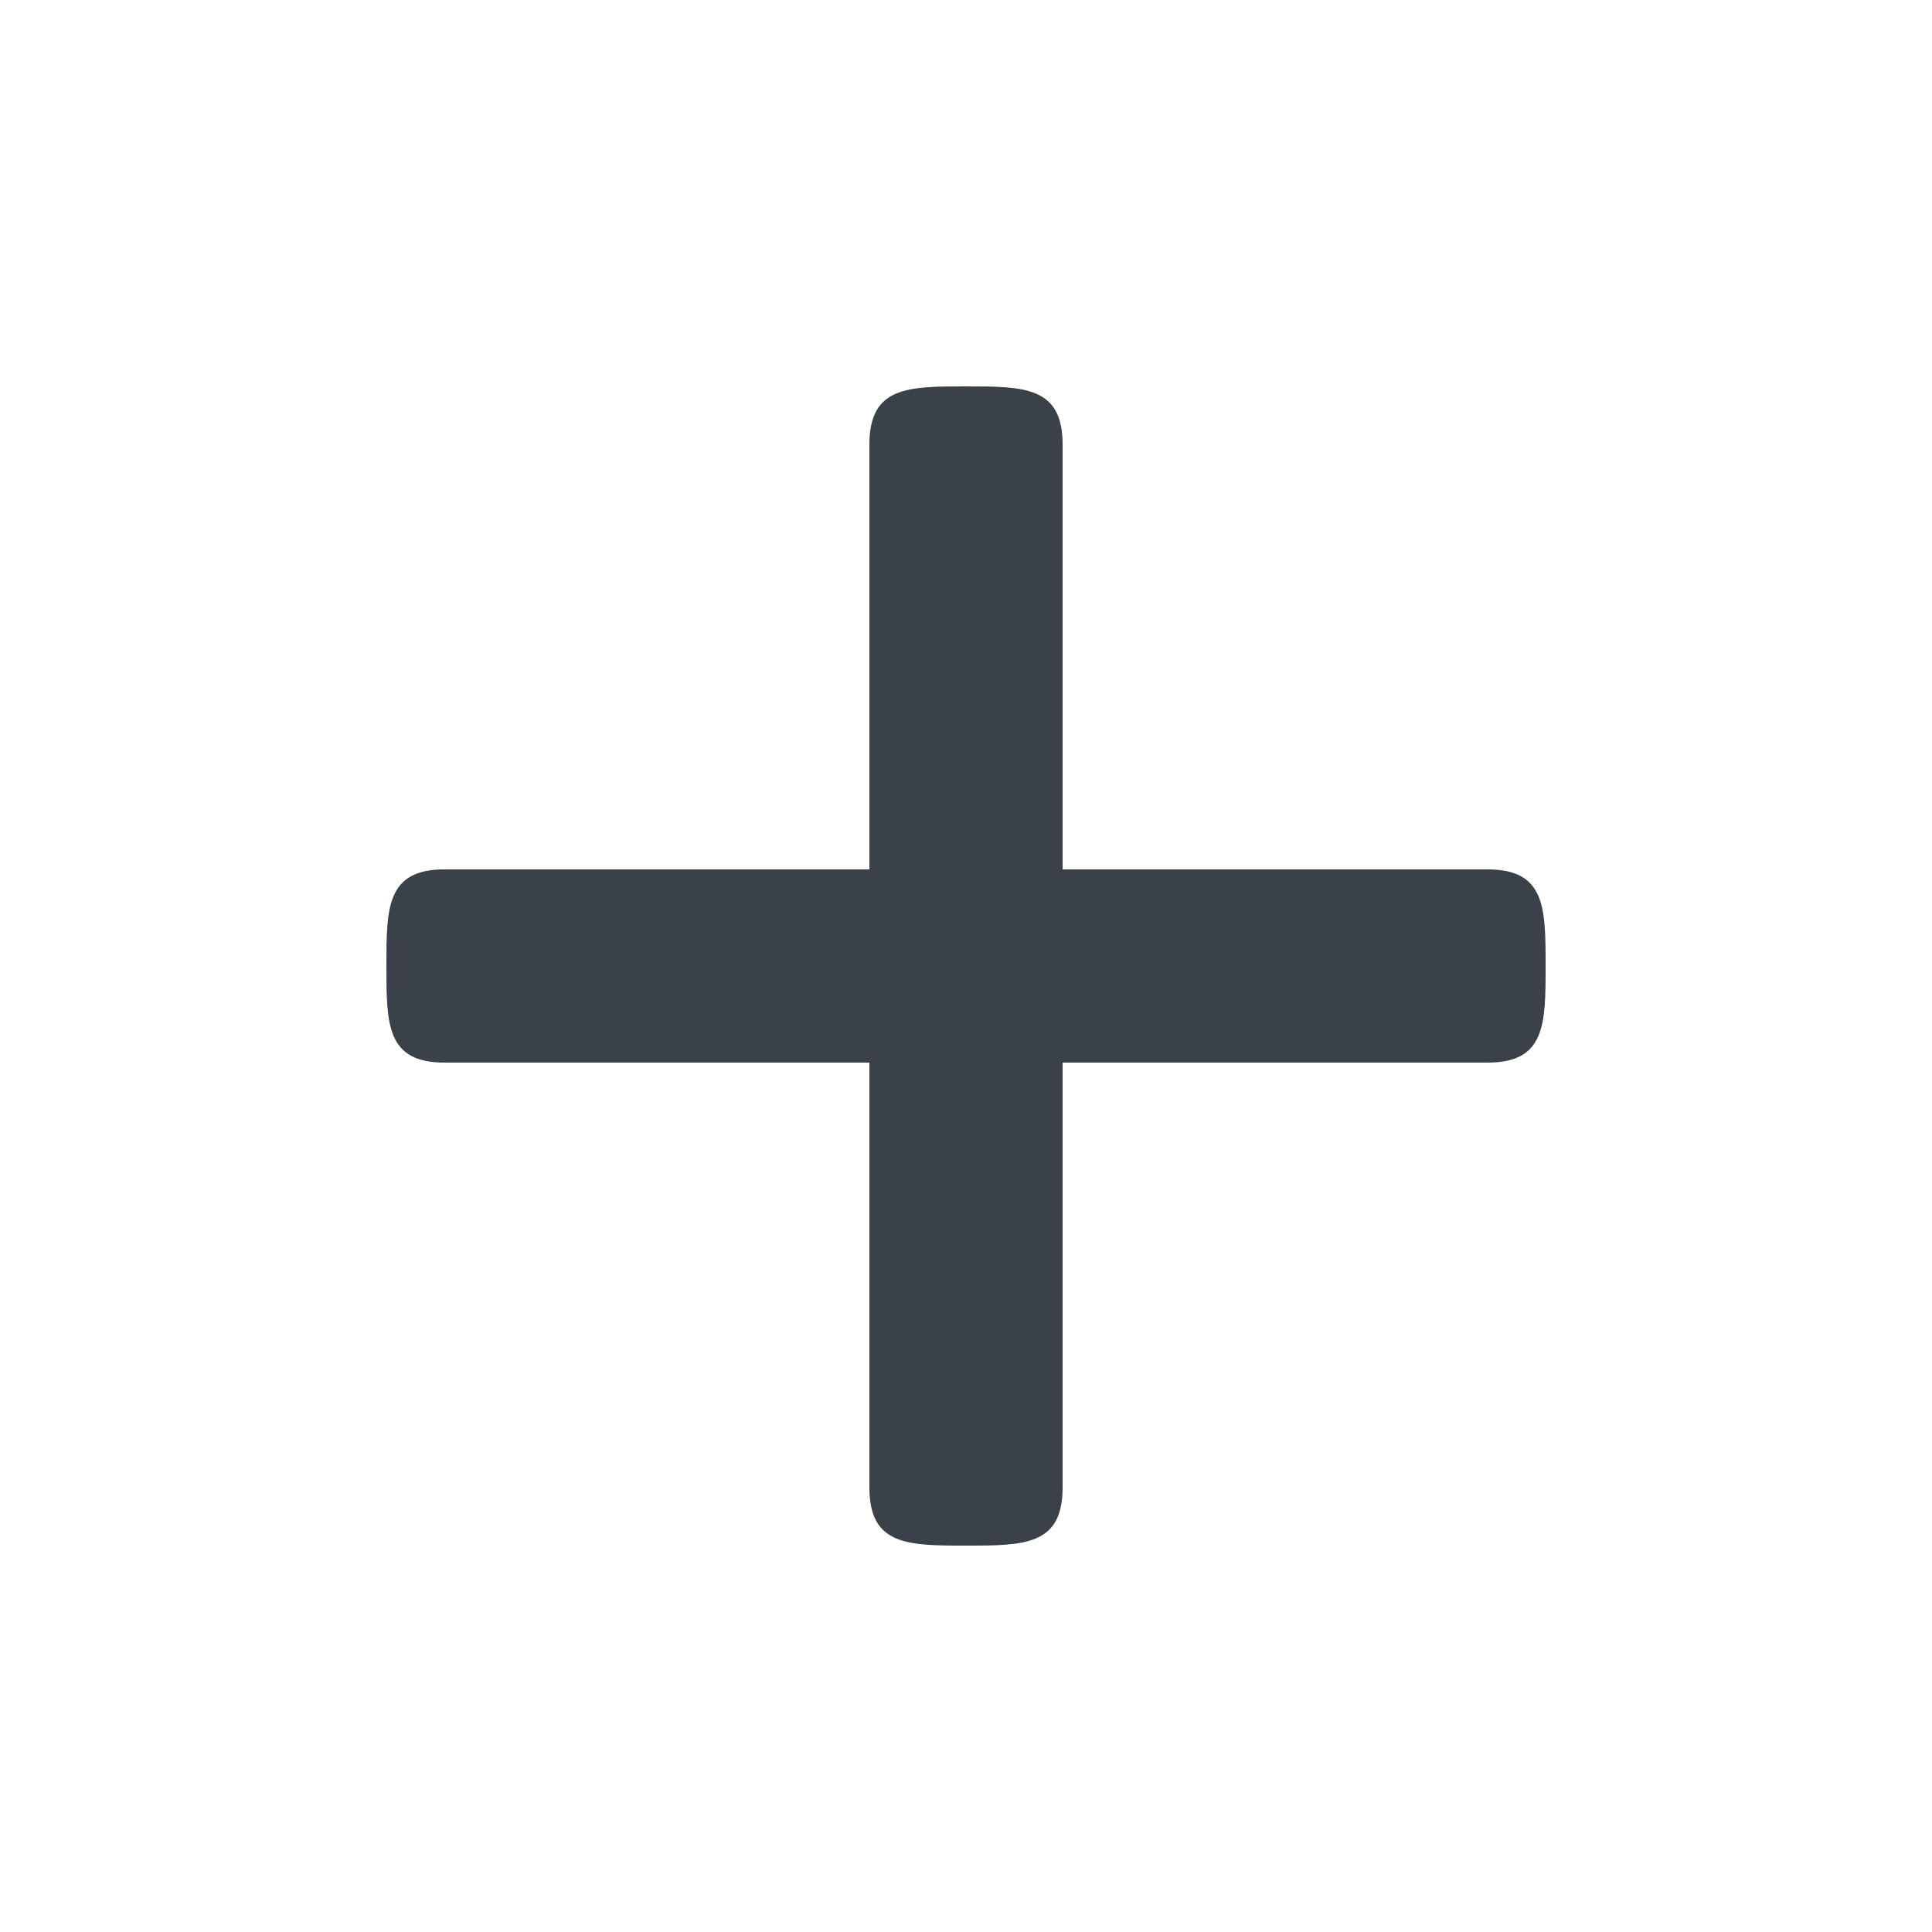
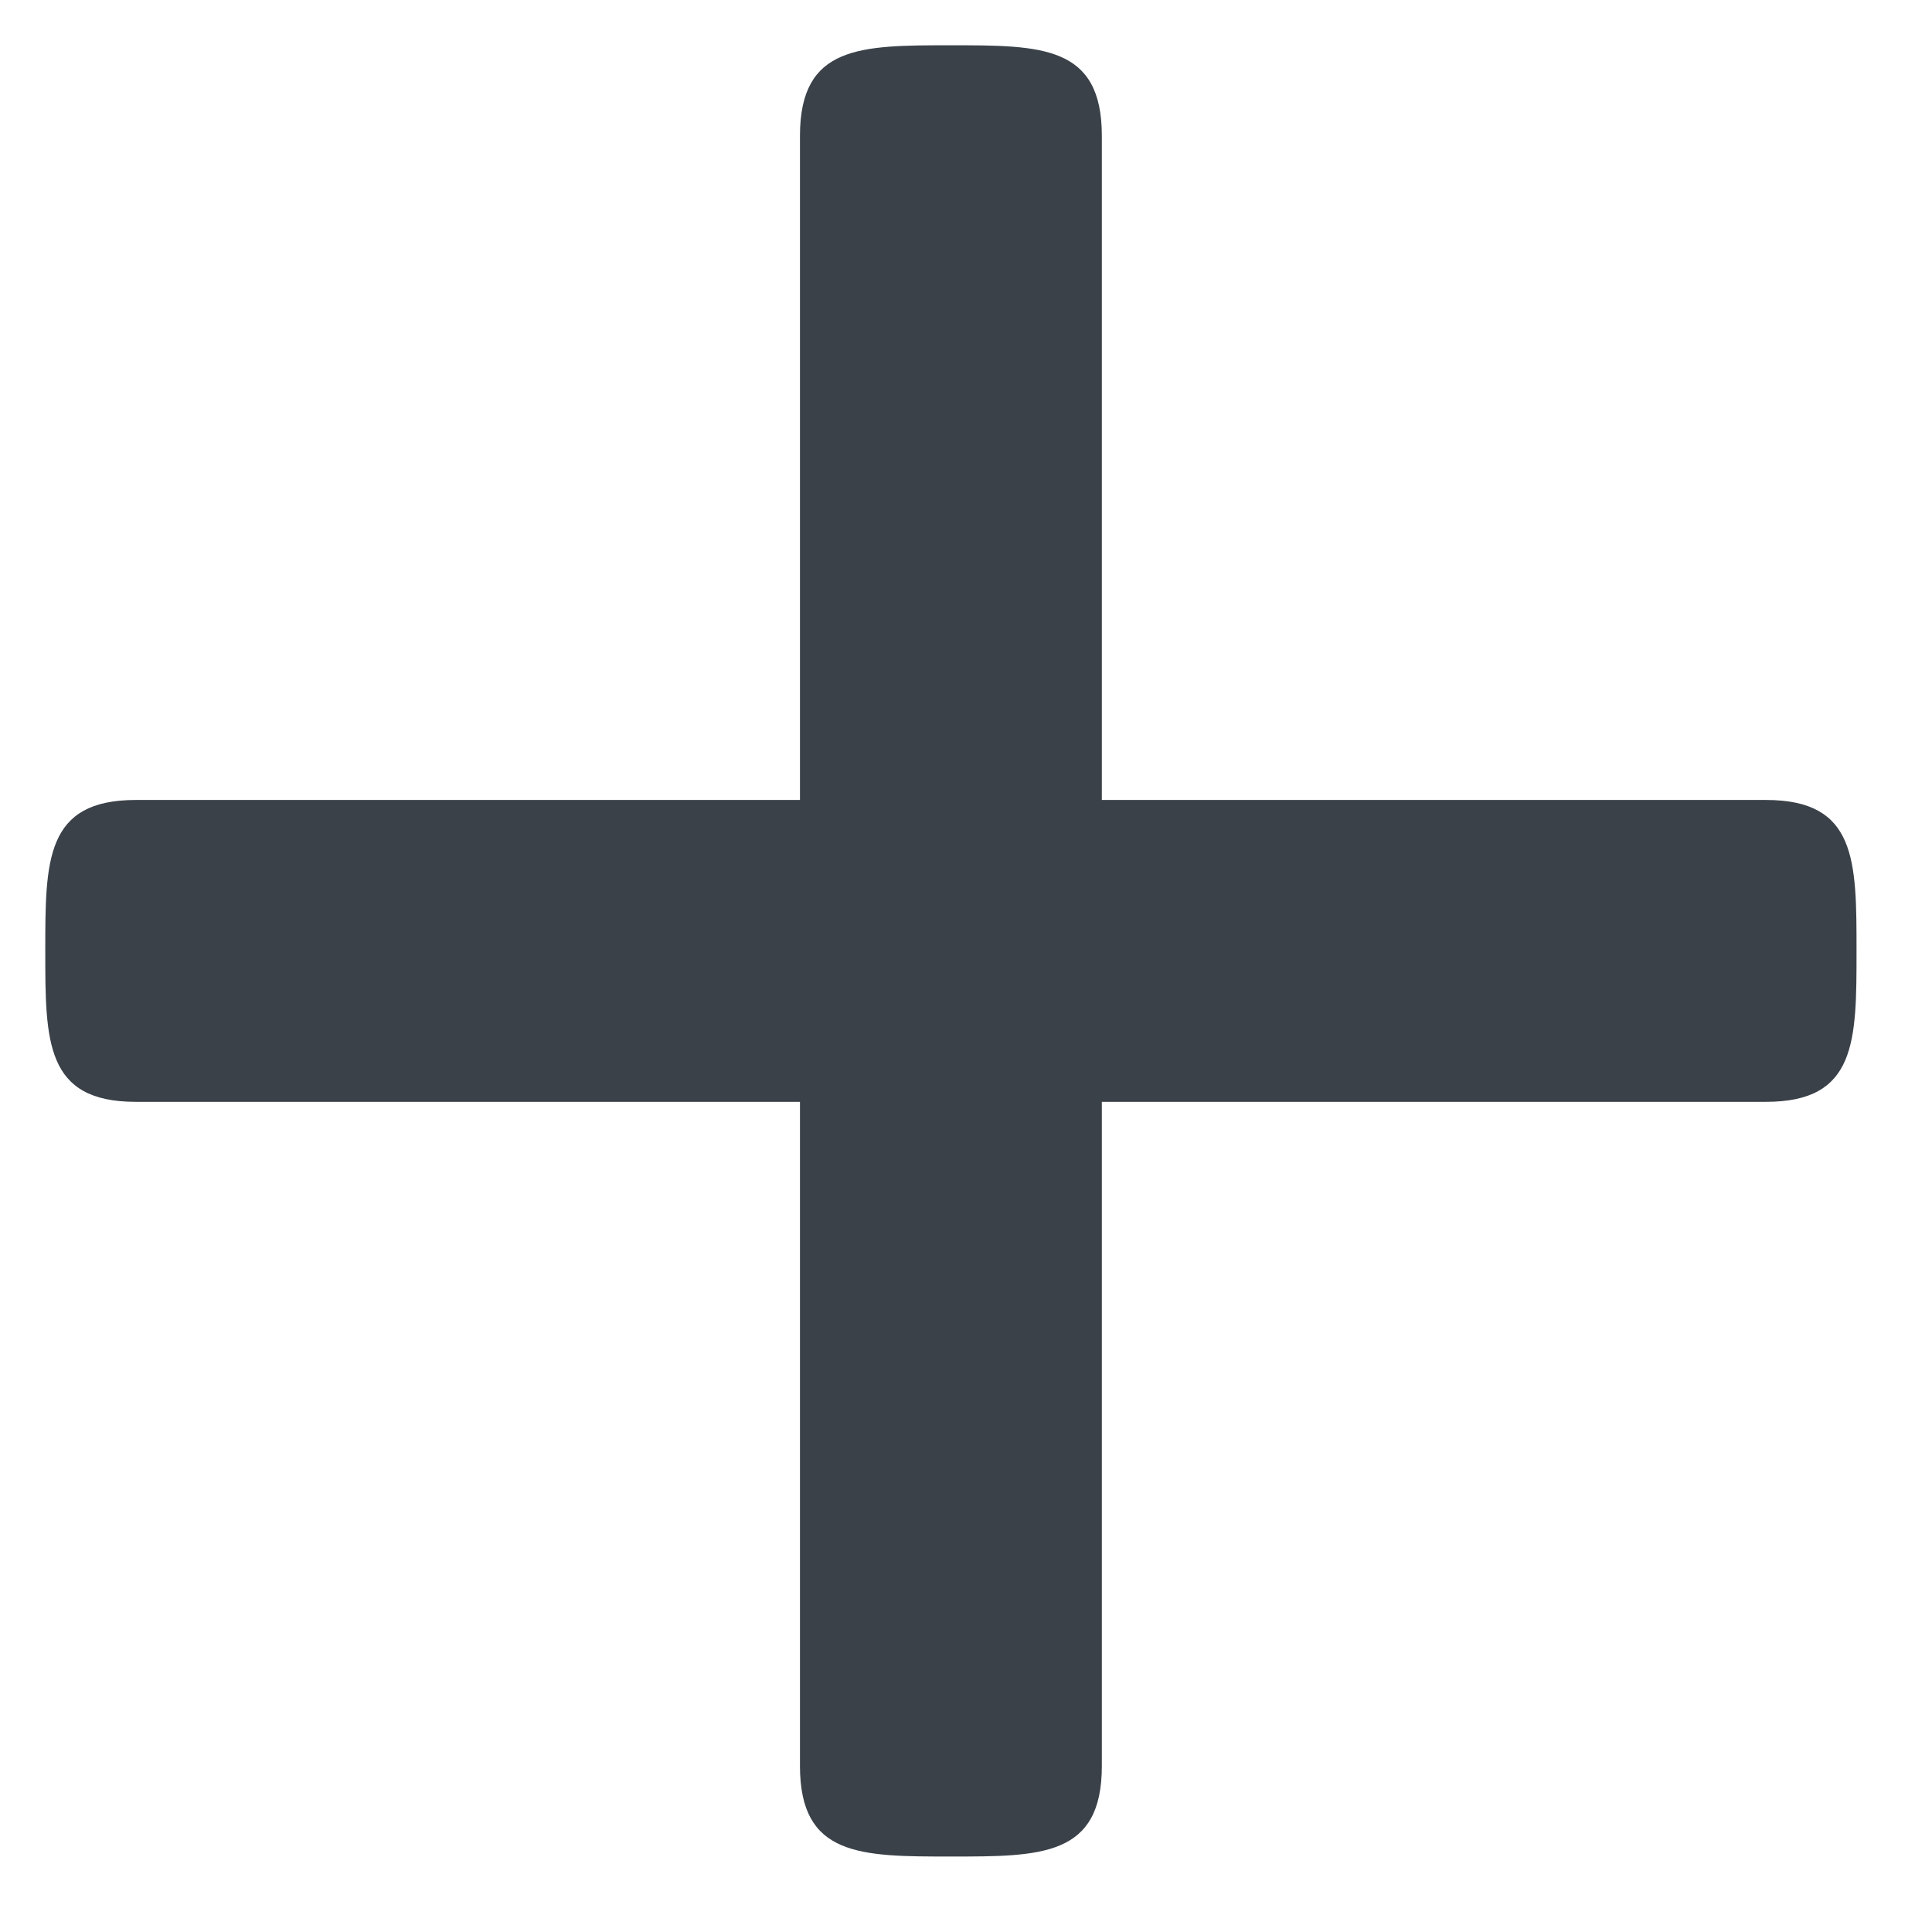
- <svg xmlns="http://www.w3.org/2000/svg" version="1.1" id="Plus" x="0px" y="0px" viewBox="-14 16 20 20" style="enable-background:new -14 16 20 20;" xml:space="preserve">
+ <svg xmlns="http://www.w3.org/2000/svg" version="1.1" id="Plus" x="0px" y="0px" viewBox="-35.3 44.7 12.8 12.8" style="enable-background:new -35.3 44.7 12.8 12.8;" xml:space="preserve">
  <style type="text/css">
	.st0{fill:#3A4149;}
</style>
-   <path class="st0" d="M2,26c0,0.6,0,1-0.6,1H-3v4.4C-3,32-3.4,32-4,32c-0.6,0-1,0-1-0.6V27h-4.4c-0.6,0-0.6-0.4-0.6-1  c0-0.6,0-1,0.6-1H-5v-4.4C-5,20-4.6,20-4,20c0.6,0,1,0,1,0.6V25h4.4C2,25,2,25.4,2,26z" />
+   <path class="st0" d="M-23,51c0,0.6,0,1-0.6,1H-28v4.4c0,0.6-0.4,0.6-1,0.6c-0.6,0-1,0-1-0.6V52h-4.4c-0.6,0-0.6-0.4-0.6-1s0-1,0.6-1  h4.4v-4.4c0-0.6,0.4-0.6,1-0.6c0.6,0,1,0,1,0.6V50h4.4C-23,50-23,50.4-23,51z" />
</svg>
